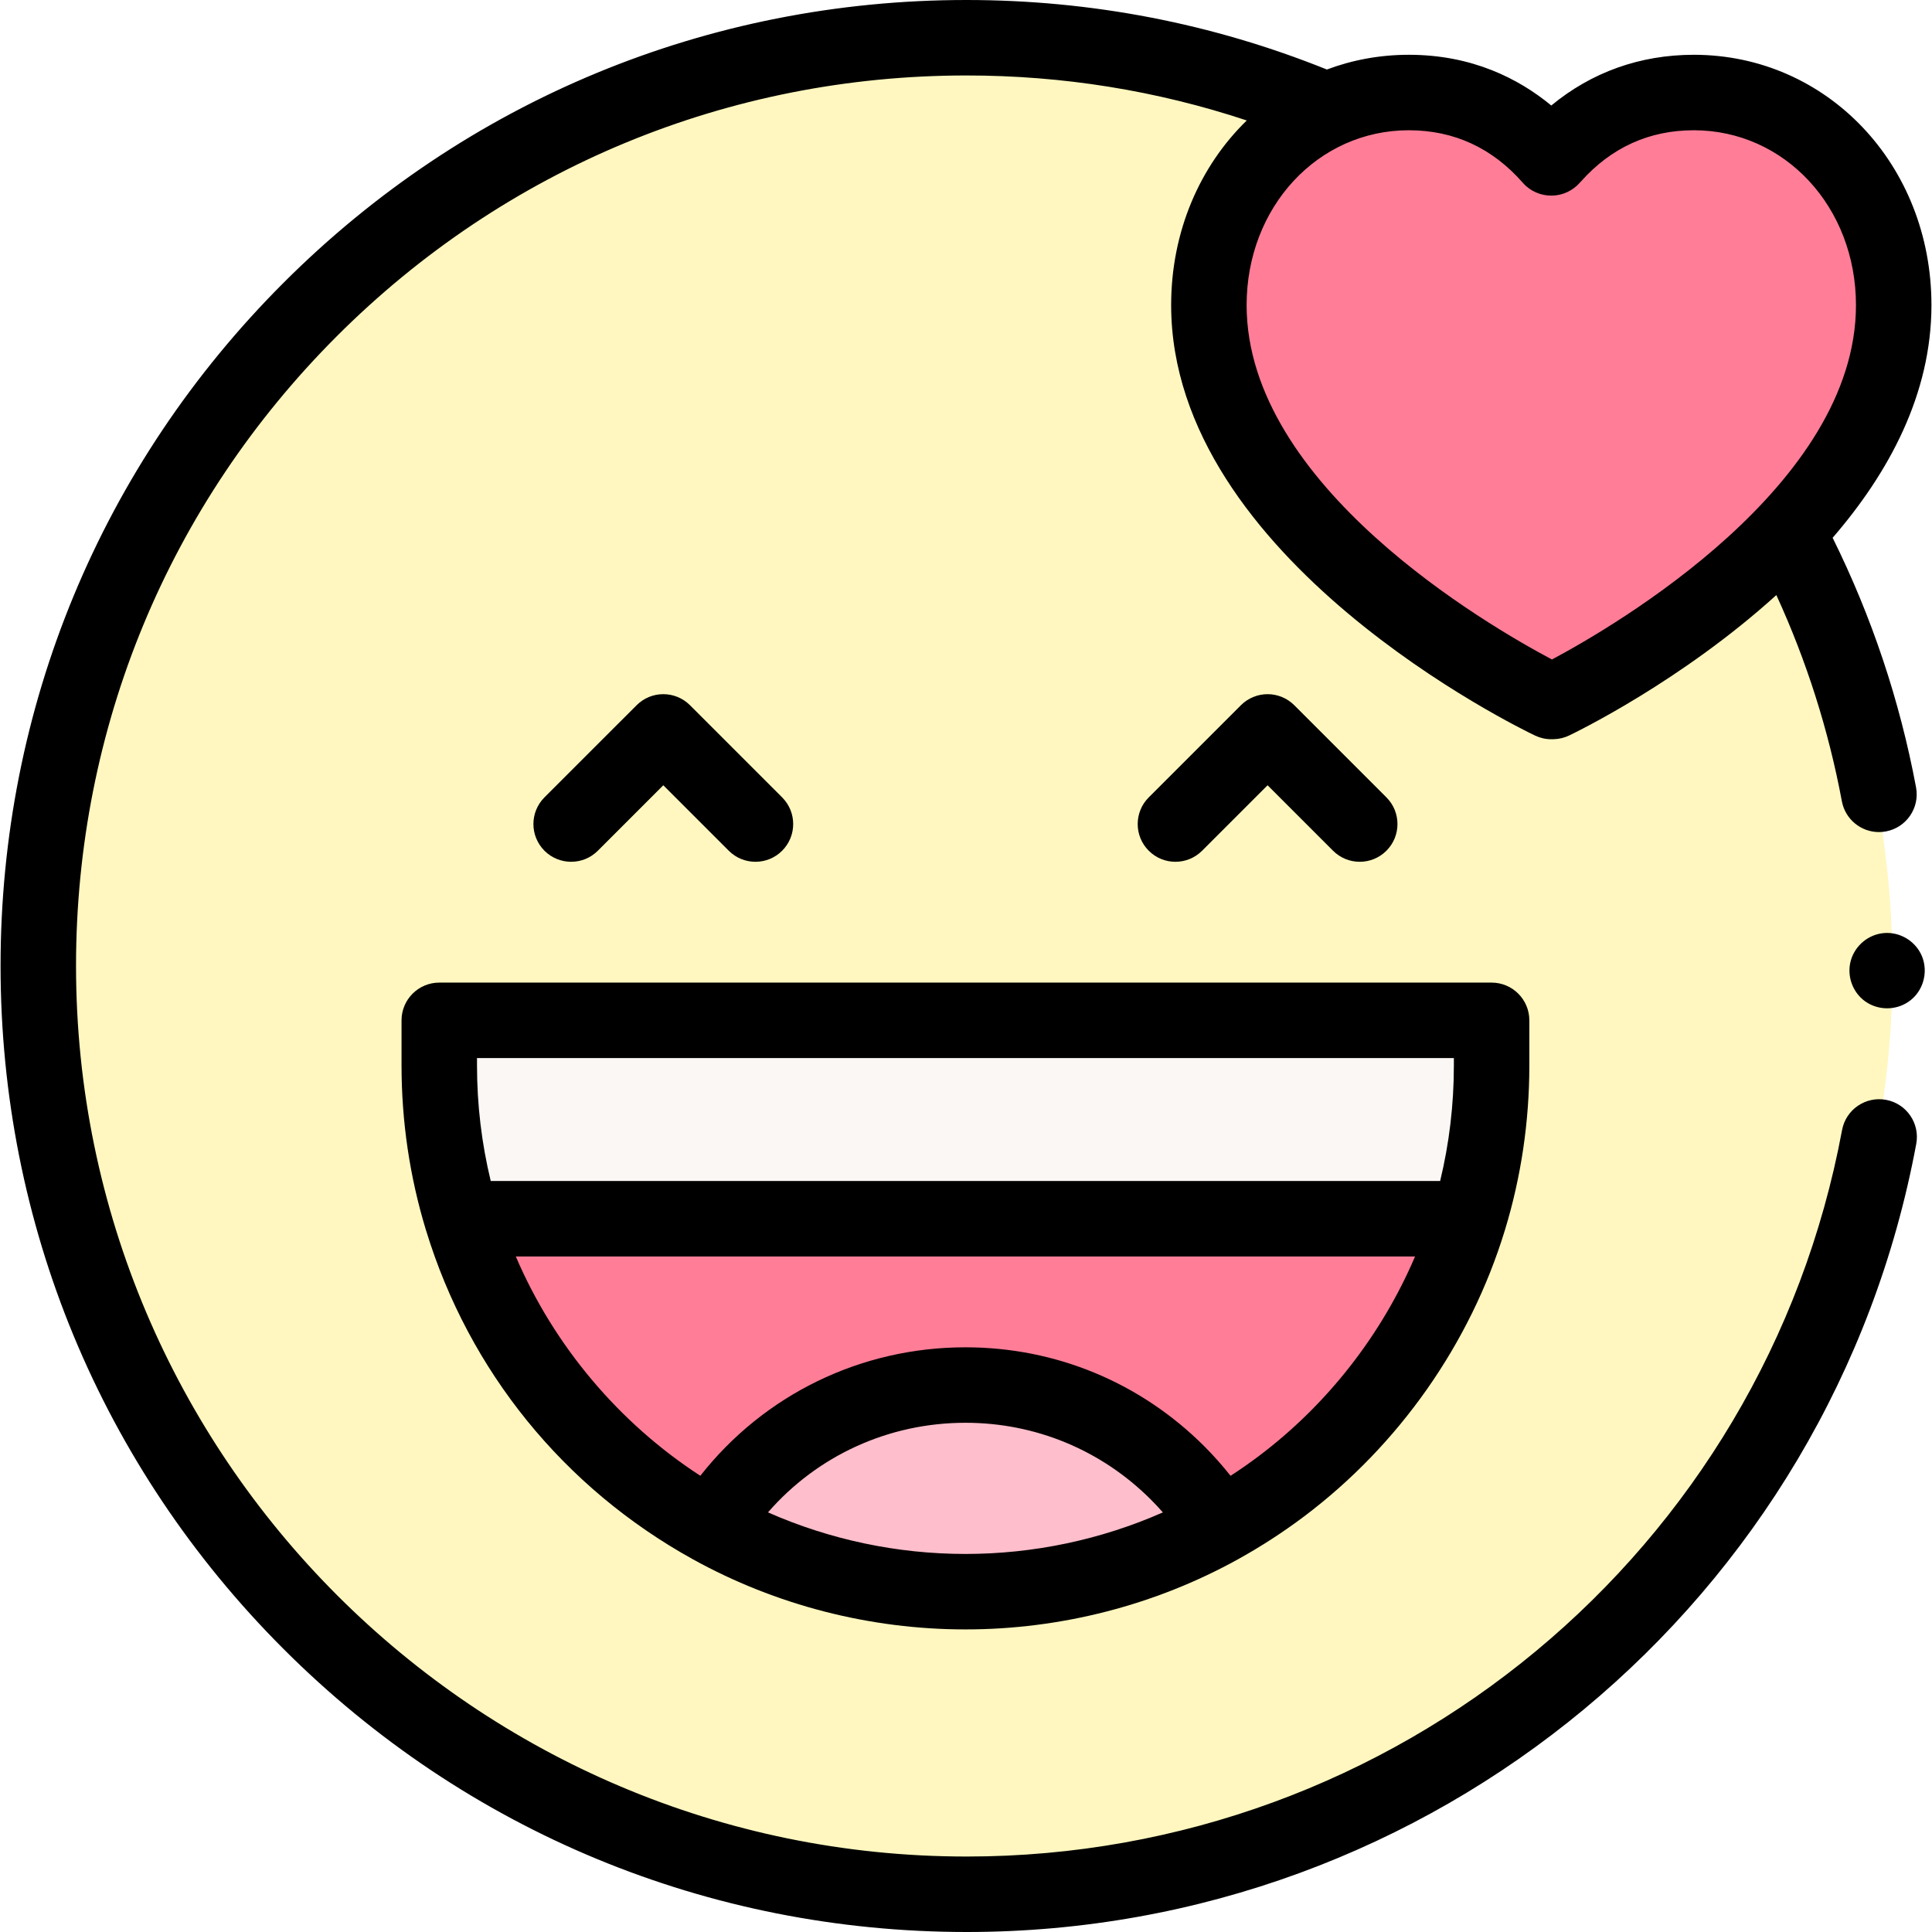
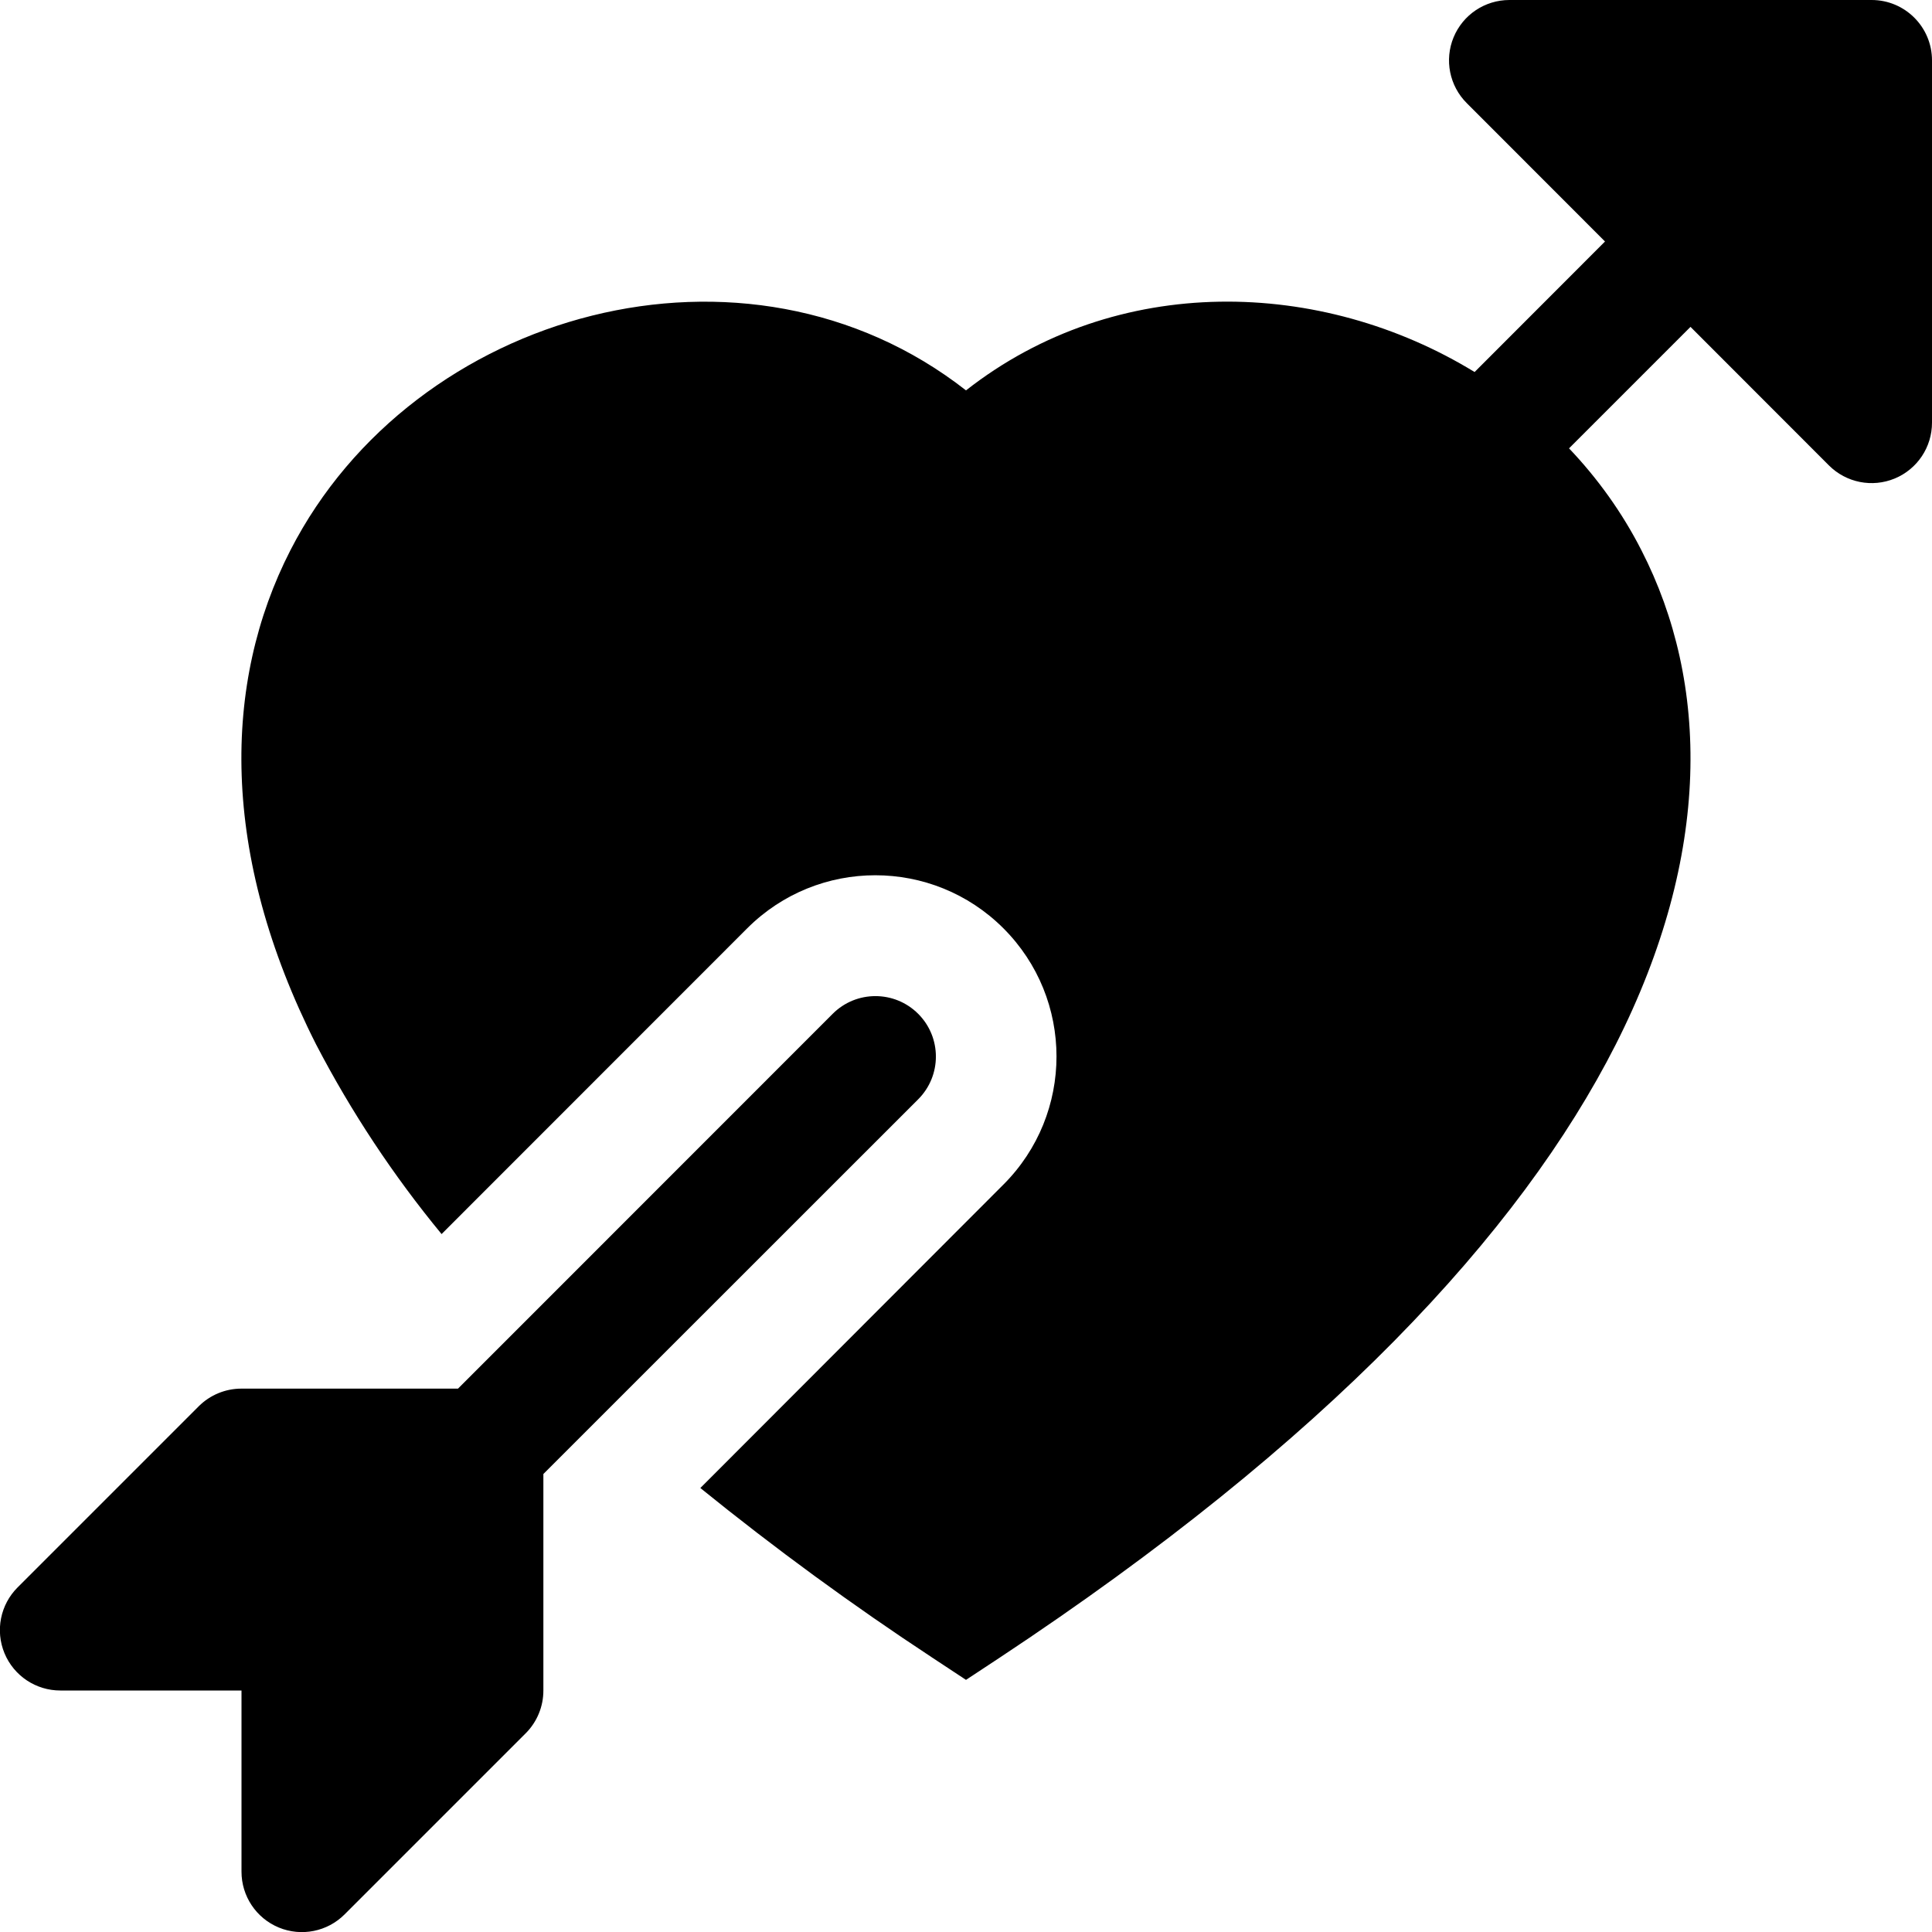
- <svg xmlns="http://www.w3.org/2000/svg" id="Capa_1" enable-background="new 0 0 512 512" height="512" viewBox="0 0 512 512" width="512">
-   <g>
-     <g>
-       <ellipse cx="255.793" cy="256.698" fill="#fff7bf" rx="245.805" ry="245.851" transform="matrix(.707 -.707 .707 .707 -106.593 256.058)" />
-       <g>
-         <g>
-           <path d="m395.29 282.373v-11.969h-278.878v11.969c0 14.124 2.1 27.758 6.005 40.605h266.869c3.904-12.848 6.004-26.481 6.004-40.605z" fill="#faf7f5" />
-           <path d="m188.417 404.452c-31.397-17.383-55.373-46.523-65.996-81.469h266.859c-8.691 28.594-26.327 53.305-49.651 70.867-5.175 3.894-10.634 7.442-16.344 10.602" fill="#ff7d97" />
-         </g>
-         <path d="m323.285 404.452c-19.976 11.064-42.965 17.362-67.434 17.362s-47.458-6.298-67.434-17.362c14.035-22.464 38.986-37.401 67.434-37.401 21.949 0 41.821 8.902 56.213 23.283 4.251 4.25 8.03 8.985 11.221 14.118z" fill="#ffbecb" />
-       </g>
-       <path d="m448.868 24.518c-16.494 0-28.849 7.379-37.353 16.91-.143.143-.274.293-.404.449-8.529-9.746-21.015-17.359-37.763-17.359-29.839 0-52.983 24.666-52.983 56.333 0 61.869 90.745 105.054 90.745 105.054l.404-.012s90.336-43.173 90.336-105.042c.001-31.667-23.142-56.333-52.982-56.333z" fill="#ff7d97" />
-     </g>
-     <g>
-       <g>
-         <path d="m499.825 291.47c-5.423-1.008-10.65 2.573-11.659 8.003-20.747 111.562-118.301 192.527-231.97 192.527h-.022c-130.132-.012-236.013-105.892-236.025-236.024-.006-63.038 24.537-122.299 69.107-166.87 44.567-44.566 103.814-69.106 166.848-69.106h.023c25.509.002 50.421 4.008 74.278 11.925-12.389 12.038-20.038 29.368-20.038 48.927 0 67.41 92.51 112.209 96.448 114.083 1.344.639 2.812.97 4.297.97.1 0 .201-.001.302-.004l.404-.012c1.39-.042 2.756-.374 4.01-.973 2.112-1.009 29.814-14.473 54.923-37.216 8.002 17.432 13.831 35.762 17.366 54.647.899 4.807 5.099 8.162 9.817 8.162.61 0 1.23-.056 1.852-.173 5.429-1.016 9.006-6.241 7.989-11.669-4.302-22.982-11.732-45.205-22.109-66.147 14.869-17.195 26.186-38.043 26.186-61.668 0-37.196-27.665-66.334-62.982-66.334-14.203 0-27.09 4.616-37.763 13.442-8.648-7.139-21.022-13.442-37.758-13.442-7.666 0-14.971 1.373-21.711 3.903-30.36-12.221-62.479-18.418-95.51-18.421h-.025c-68.371 0-132.647 26.623-180.989 74.964-48.348 48.349-74.971 112.634-74.965 181.014.006 68.379 26.641 132.669 74.997 181.025s112.646 74.991 181.026 74.997h.024c123.291 0 229.126-87.846 251.632-208.87 1.01-5.43-2.573-10.65-8.003-11.66zm-96.24-243.007c1.917 2.19 4.727 3.414 7.634 3.376 2.872-.021 5.626-1.314 7.507-3.482.085-.088.169-.178.25-.27 8.034-9.003 18.091-13.568 29.893-13.568 24.102 0 42.982 20.352 42.982 46.334 0 47.751-63.647 84.89-80.565 93.916-17.026-9.021-80.92-46.074-80.92-93.916 0-25.982 18.88-46.334 42.983-46.334 11.966 0 22.139 4.691 30.236 13.944z" />
-         <path d="m509.34 253.41c-1.638-3.93-5.694-6.455-9.949-6.147-4.154.3-7.737 3.24-8.89 7.232-1.155 3.999.392 8.459 3.787 10.871 3.371 2.395 7.925 2.463 11.372.185 3.944-2.607 5.461-7.794 3.68-12.141z" />
-         <path d="m318.572 225.454 17.35-17.35 17.349 17.35c3.905 3.906 10.235 3.906 14.143 0 3.905-3.905 3.905-10.237 0-14.142l-24.42-24.421c-1.875-1.876-4.419-2.929-7.071-2.929s-5.195 1.054-7.071 2.929l-24.421 24.421c-3.905 3.905-3.905 10.237 0 14.143 1.953 1.953 4.512 2.929 7.071 2.929 2.558-.002 5.116-.978 7.07-2.93z" />
-         <path d="m158.432 225.454 17.35-17.35 17.35 17.35c1.953 1.953 4.512 2.929 7.071 2.929s5.119-.976 7.071-2.929c3.905-3.905 3.905-10.237 0-14.143l-24.421-24.421c-3.905-3.905-10.237-3.905-14.142 0l-24.421 24.421c-3.905 3.905-3.905 10.237 0 14.143 3.905 3.905 10.237 3.905 14.142 0z" />
-         <path d="m106.412 270.403v11.969c0 14.82 2.165 29.46 6.437 43.513.025.083.052.166.079.248 11.382 37.218 36.452 68.126 70.619 87.051.008.005.017.01.025.014 21.987 12.178 46.981 18.614 72.279 18.614s50.292-6.437 72.279-18.614c.004-.002.008-.004.011-.007 6.058-3.353 11.945-7.172 17.502-11.355 25.118-18.911 43.977-45.787 53.128-75.699.028-.084.055-.168.081-.253 4.272-14.052 6.438-28.692 6.438-43.514v-11.969c0-5.523-4.477-10-10-10h-278.878c-5.523.002-10 4.479-10 10.002zm149.439 141.411c-18.066 0-35.945-3.785-52.328-11.018 13.085-15.035 31.963-23.746 52.328-23.746 18.554 0 36.007 7.229 49.141 20.353 1.099 1.099 2.158 2.232 3.178 3.397-16.38 7.23-34.258 11.014-52.319 11.014zm77.764-25.955c-2.435 1.833-4.943 3.585-7.507 5.245-2.163-2.74-4.493-5.362-6.977-7.845-16.913-16.901-39.387-26.209-63.281-26.209-27.756 0-53.367 12.565-70.257 34.047-21.619-14.044-38.799-34.502-48.896-58.114h238.308c-8.871 20.766-23.245 39.216-41.39 52.876zm-207.203-105.456h258.878v1.969c0 10.371-1.222 20.635-3.638 30.605h-251.602c-2.416-9.971-3.638-20.235-3.638-30.605z" />
-       </g>
-     </g>
-   </g>
+ <svg xmlns="http://www.w3.org/2000/svg" width="16" height="16" fill="currentColor" class="bi bi-arrow-through-heart-fill" viewBox="0 0 16 16">
+   <path fill-rule="evenodd" d="M2.854 15.854A.5.5 0 0 1 2 15.5V14H.5a.5.5 0 0 1-.354-.854l1.5-1.5A.5.5 0 0 1 2 11.5h1.793l3.103-3.104a.5.5 0 1 1 .708.708L4.5 12.207V14a.5.5 0 0 1-.146.354zM16 3.5a.5.5 0 0 1-.854.354L14 2.707l-1.006 1.006c.236.248.44.531.6.845.562 1.096.585 2.517-.213 4.092-.793 1.563-2.395 3.288-5.105 5.08L8 13.912l-.276-.182A24 24 0 0 1 5.8 12.323L8.31 9.81a1.5 1.5 0 0 0-2.122-2.122L3.657 10.22a9 9 0 0 1-1.039-1.57c-.798-1.576-.775-2.997-.213-4.093C3.426 2.565 6.18 1.809 8 3.233c1.25-.98 2.944-.928 4.212-.152L13.292 2 12.147.854A.5.5 0 0 1 12.5 0h3a.5.5 0 0 1 .5.5z" />
</svg>
